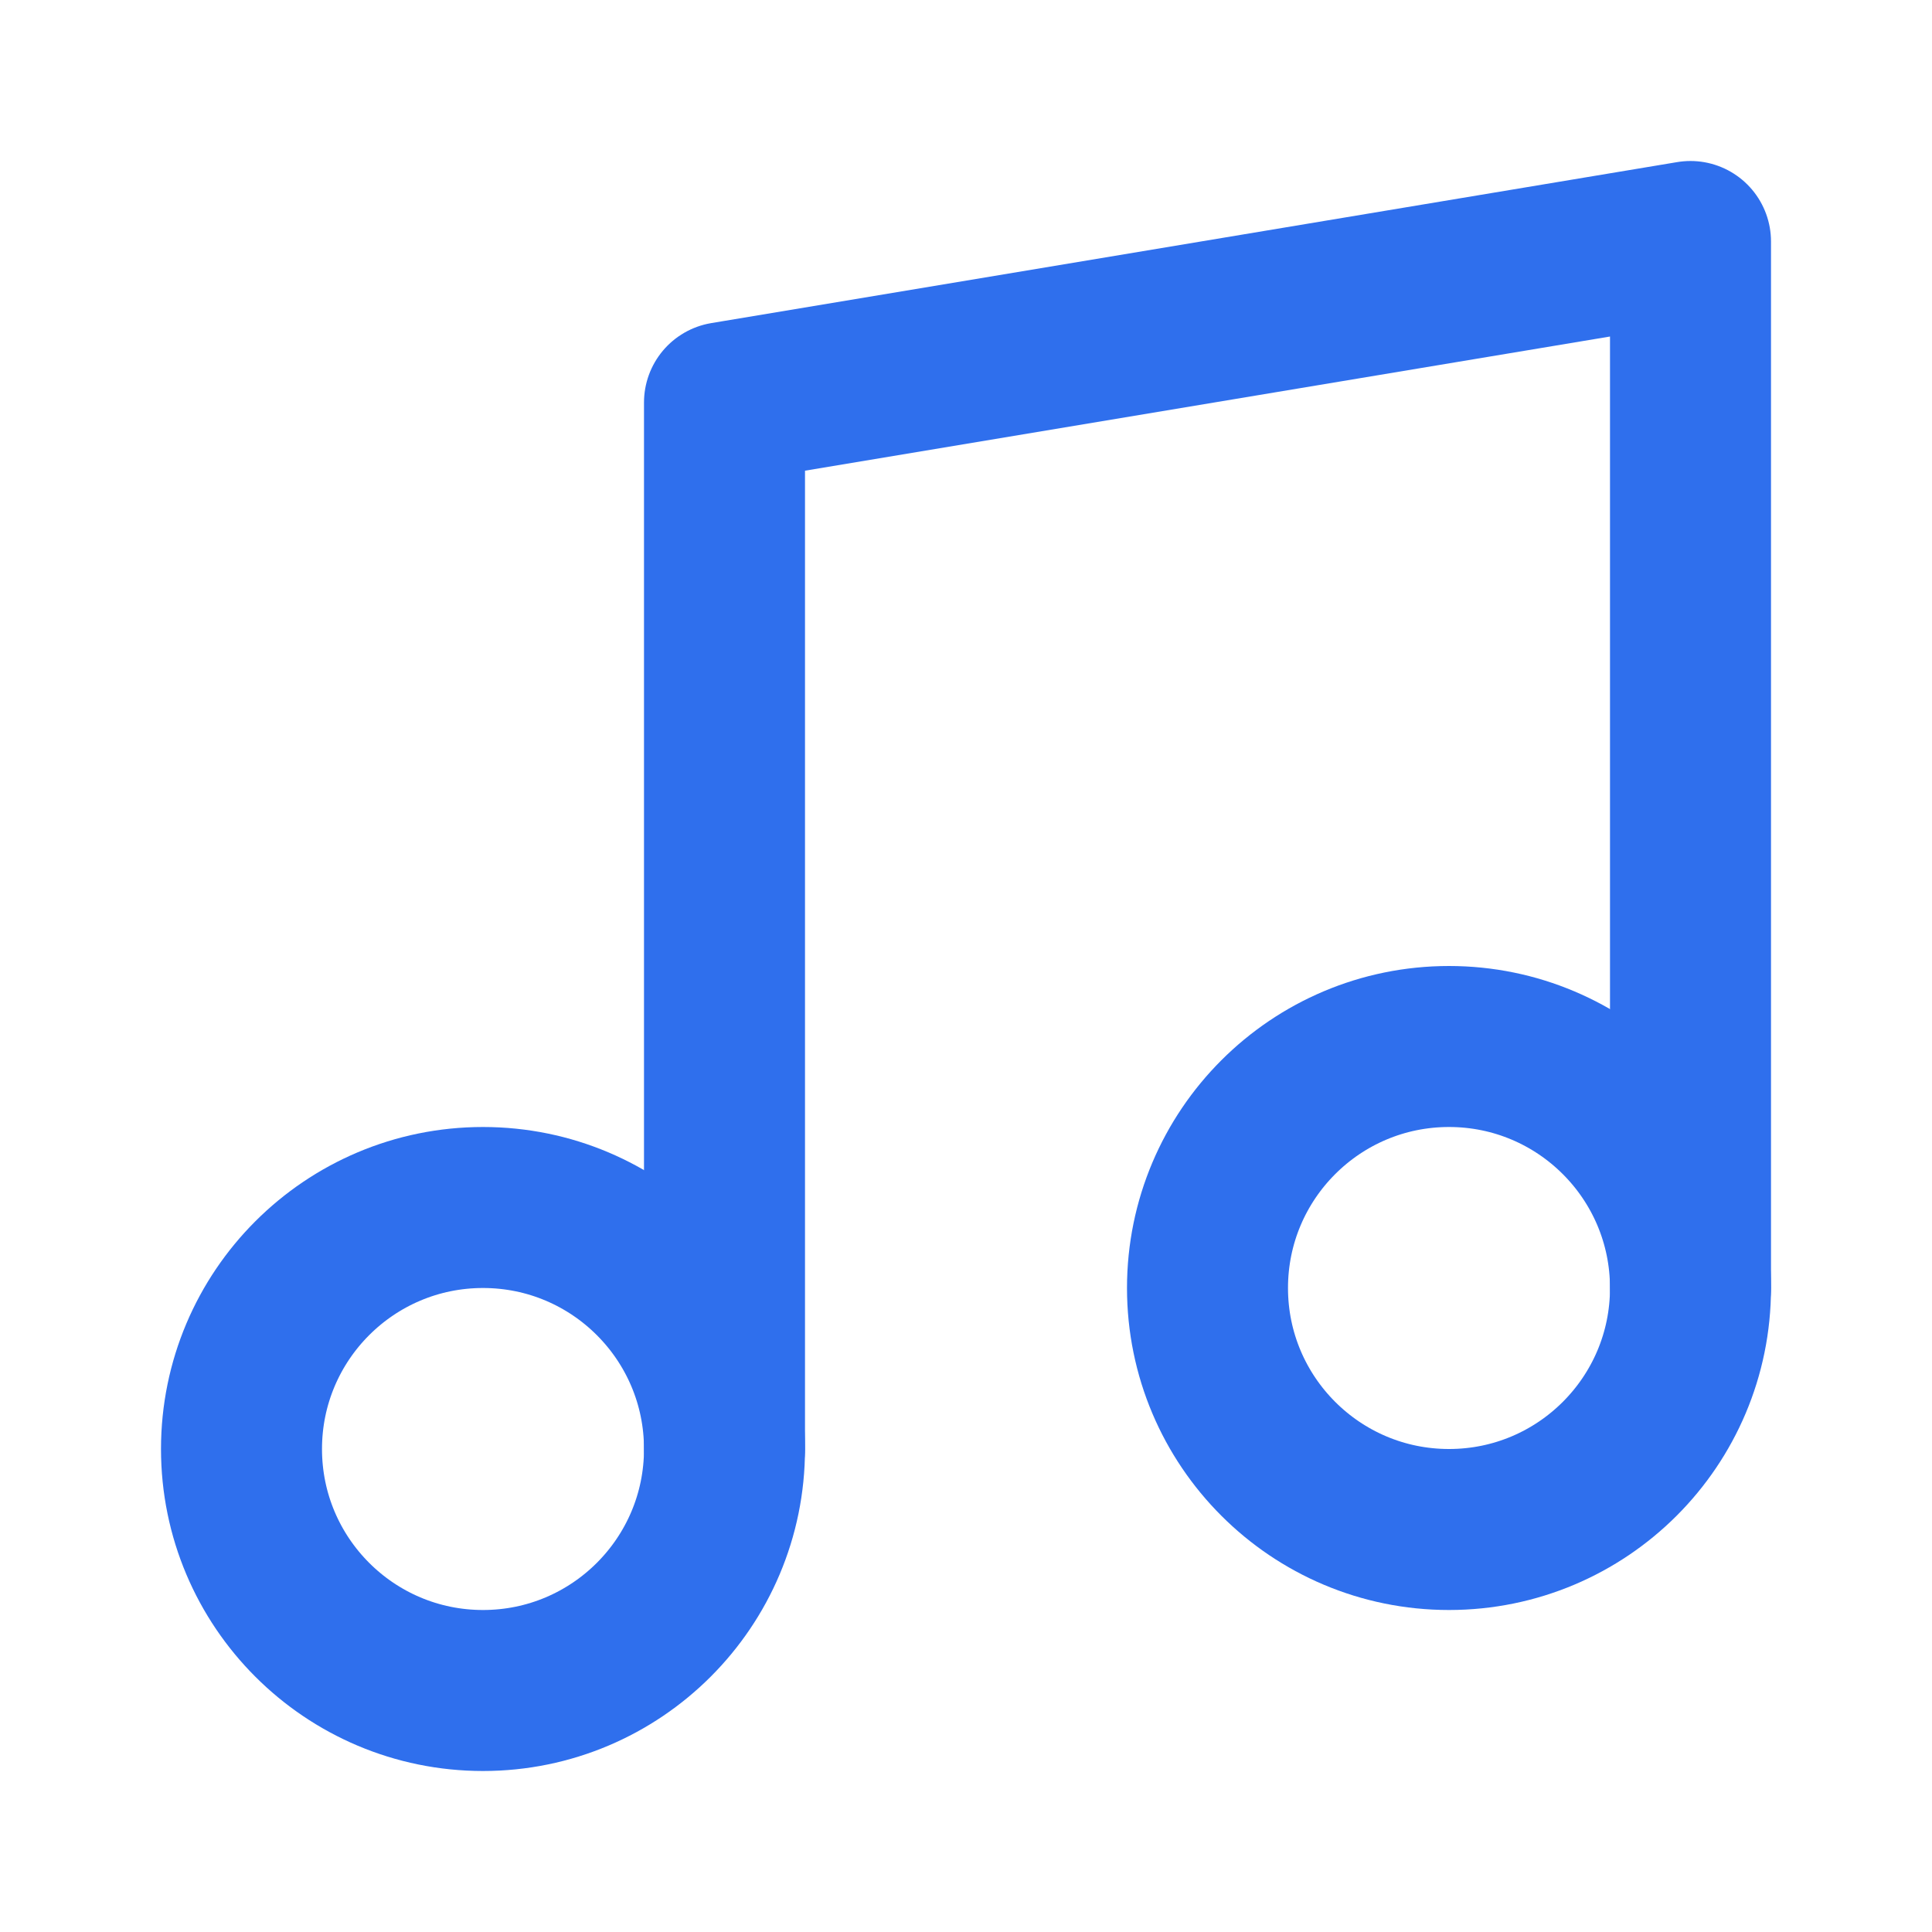
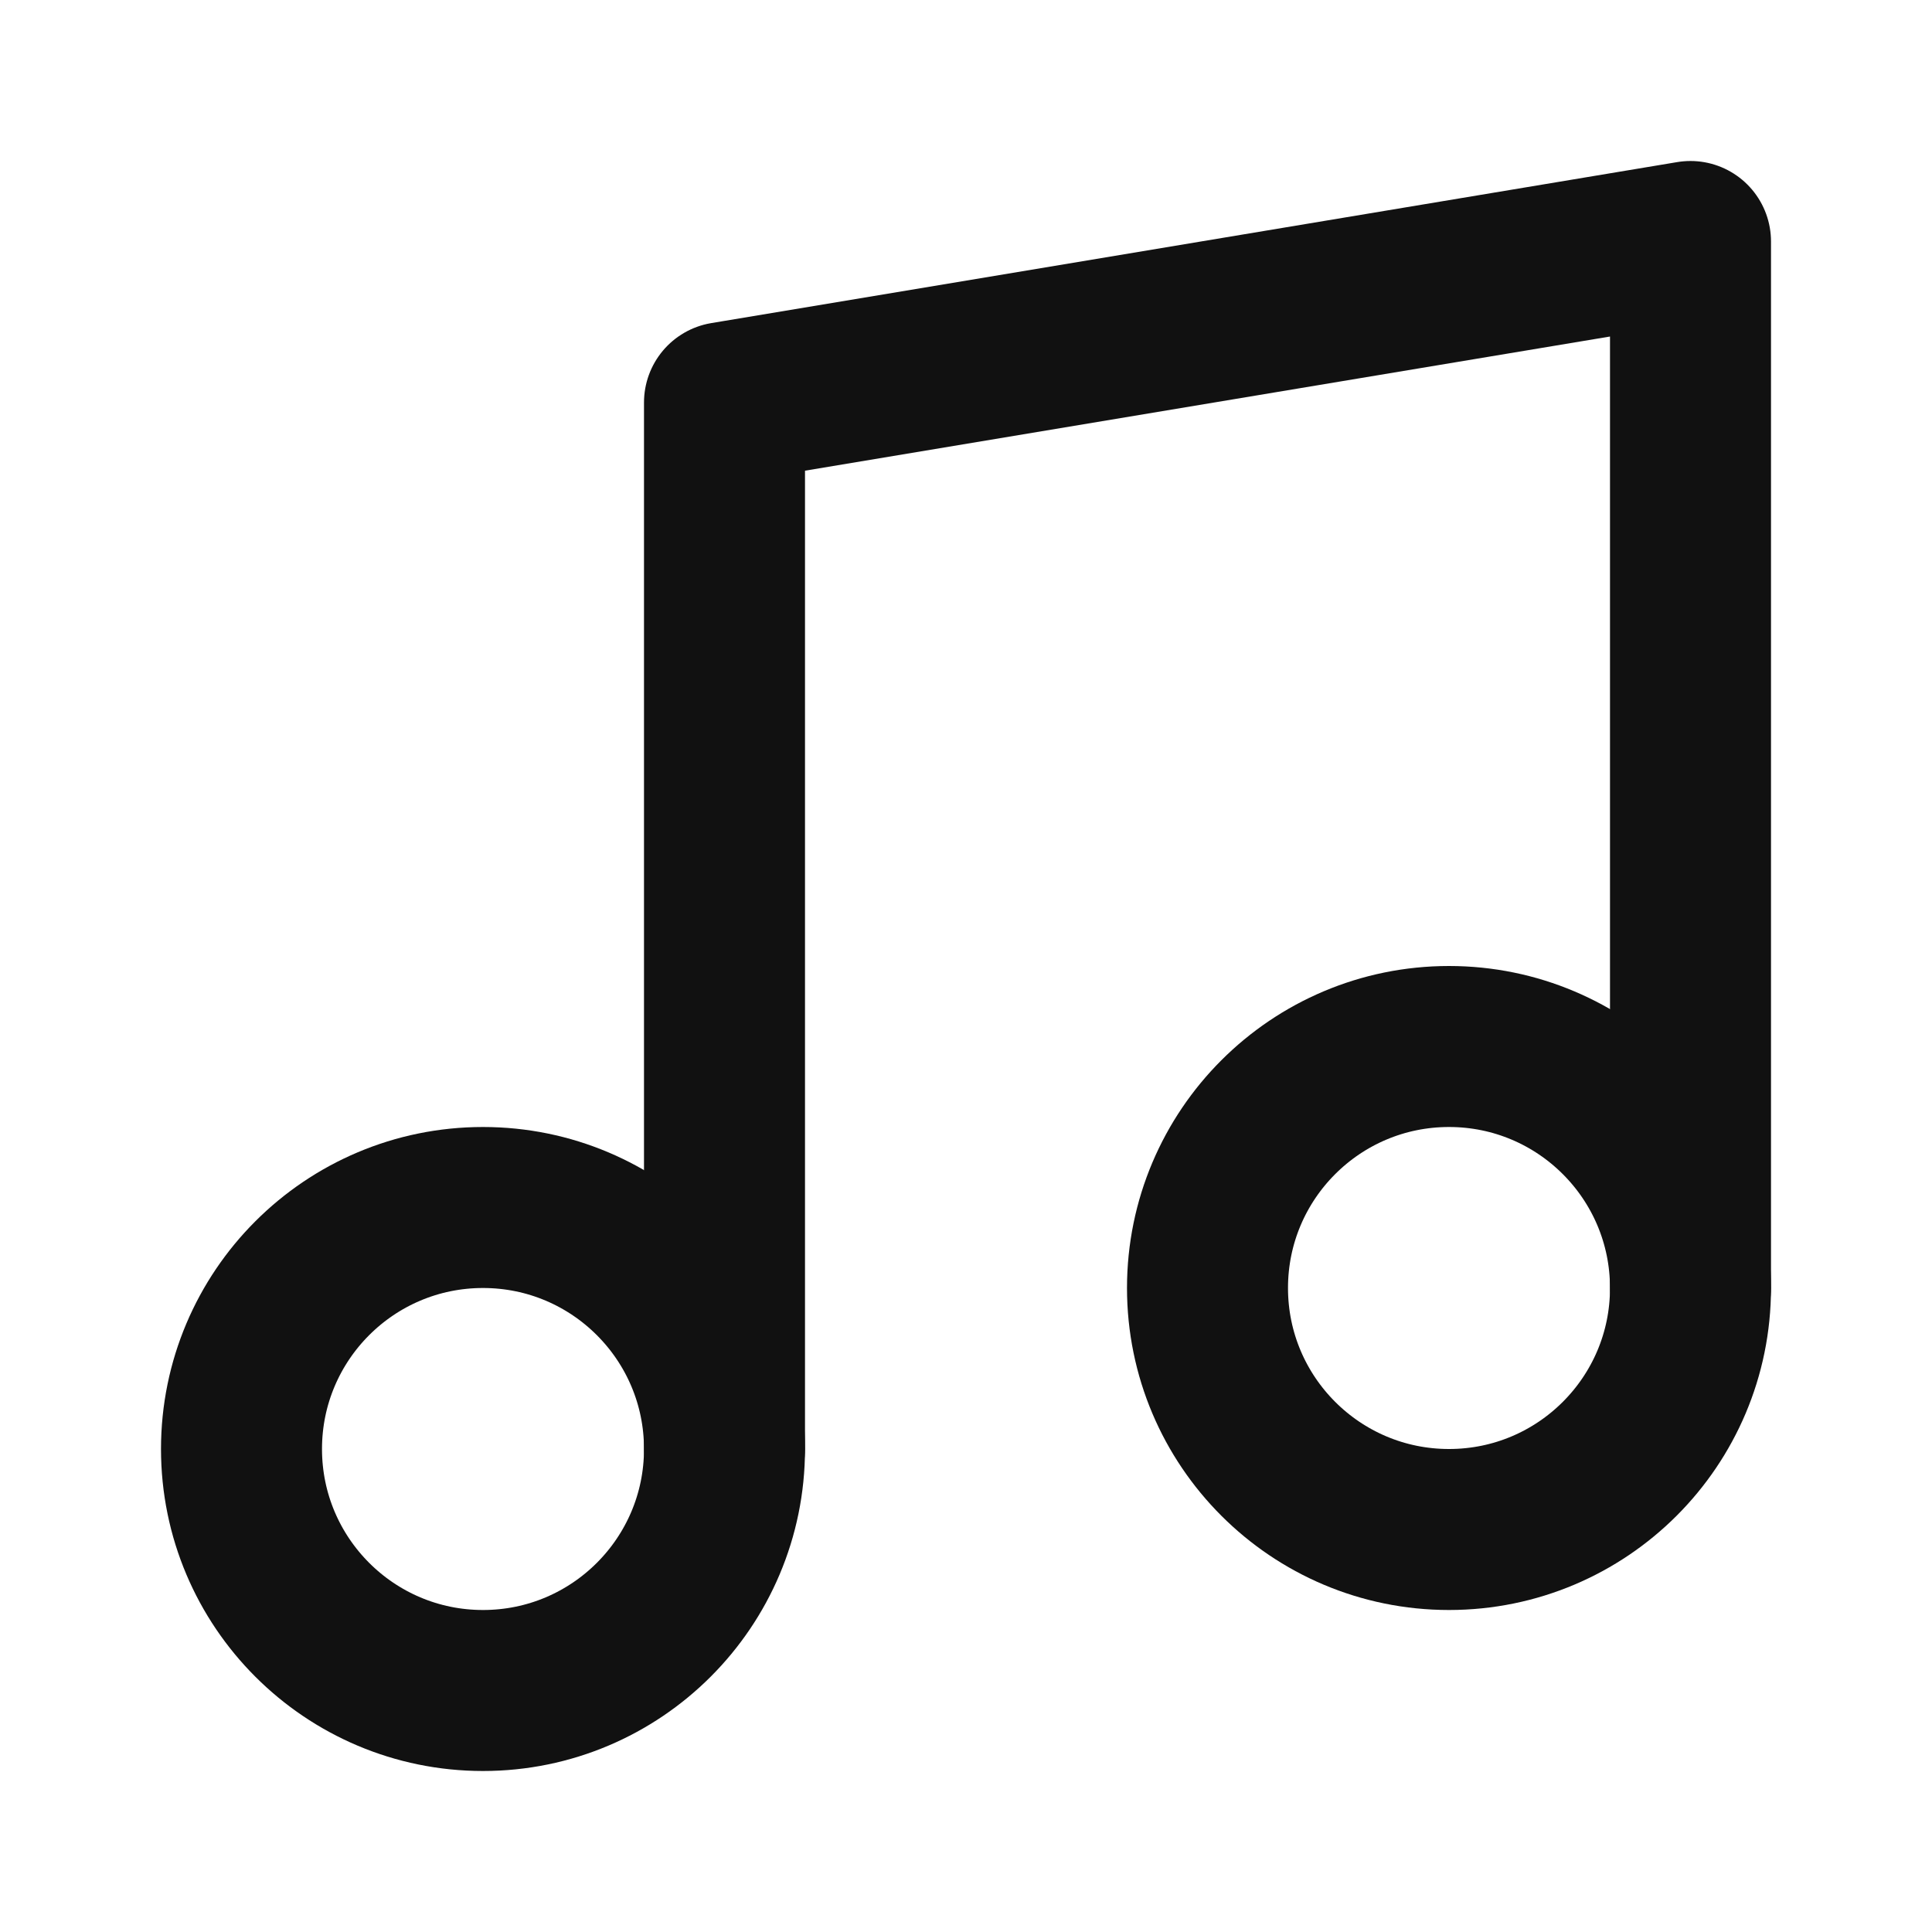
- <svg xmlns="http://www.w3.org/2000/svg" viewBox="0 0 24 24" fill="none" stroke="#2F6FED" stroke-width="2" stroke-linecap="round" stroke-linejoin="round">
+ <svg xmlns="http://www.w3.org/2000/svg" viewBox="0 0 24 24" fill="none" stroke="#111111" stroke-width="2" stroke-linecap="round" stroke-linejoin="round">
  <path d="M9 18V5l12-2v13" />
  <circle cx="6" cy="18" r="3" />
  <circle cx="18" cy="16" r="3" />
</svg>
